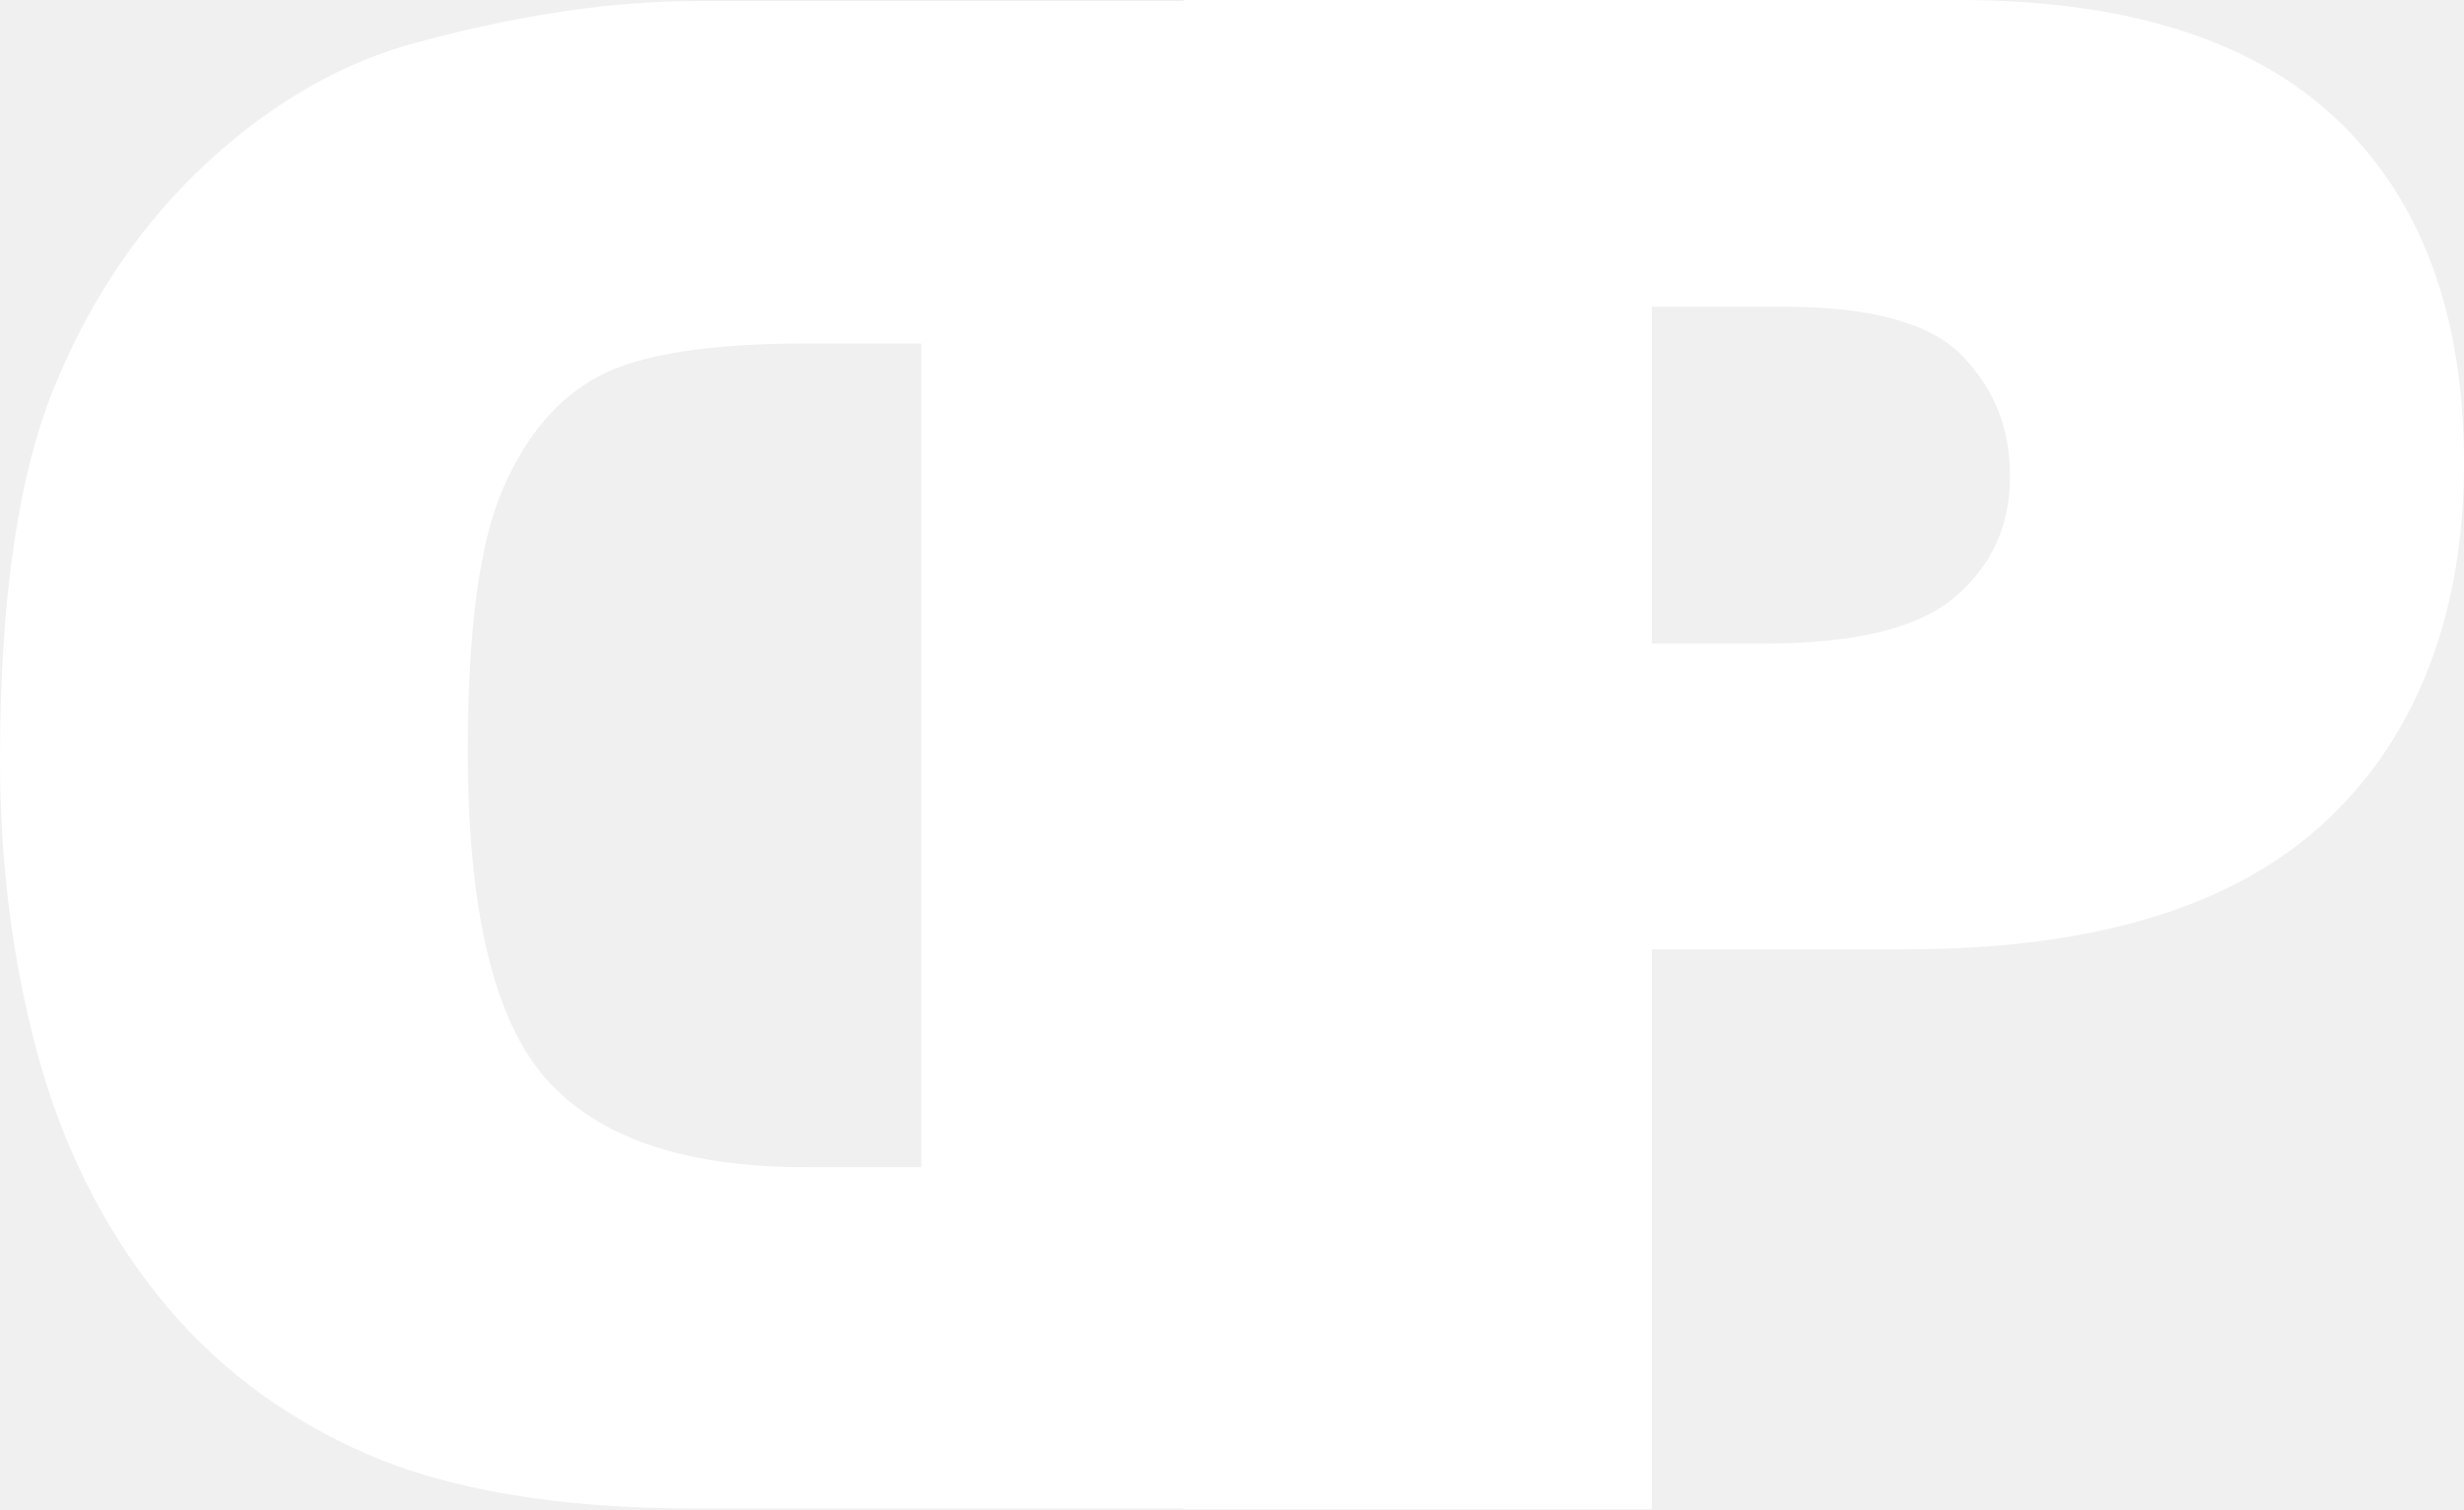
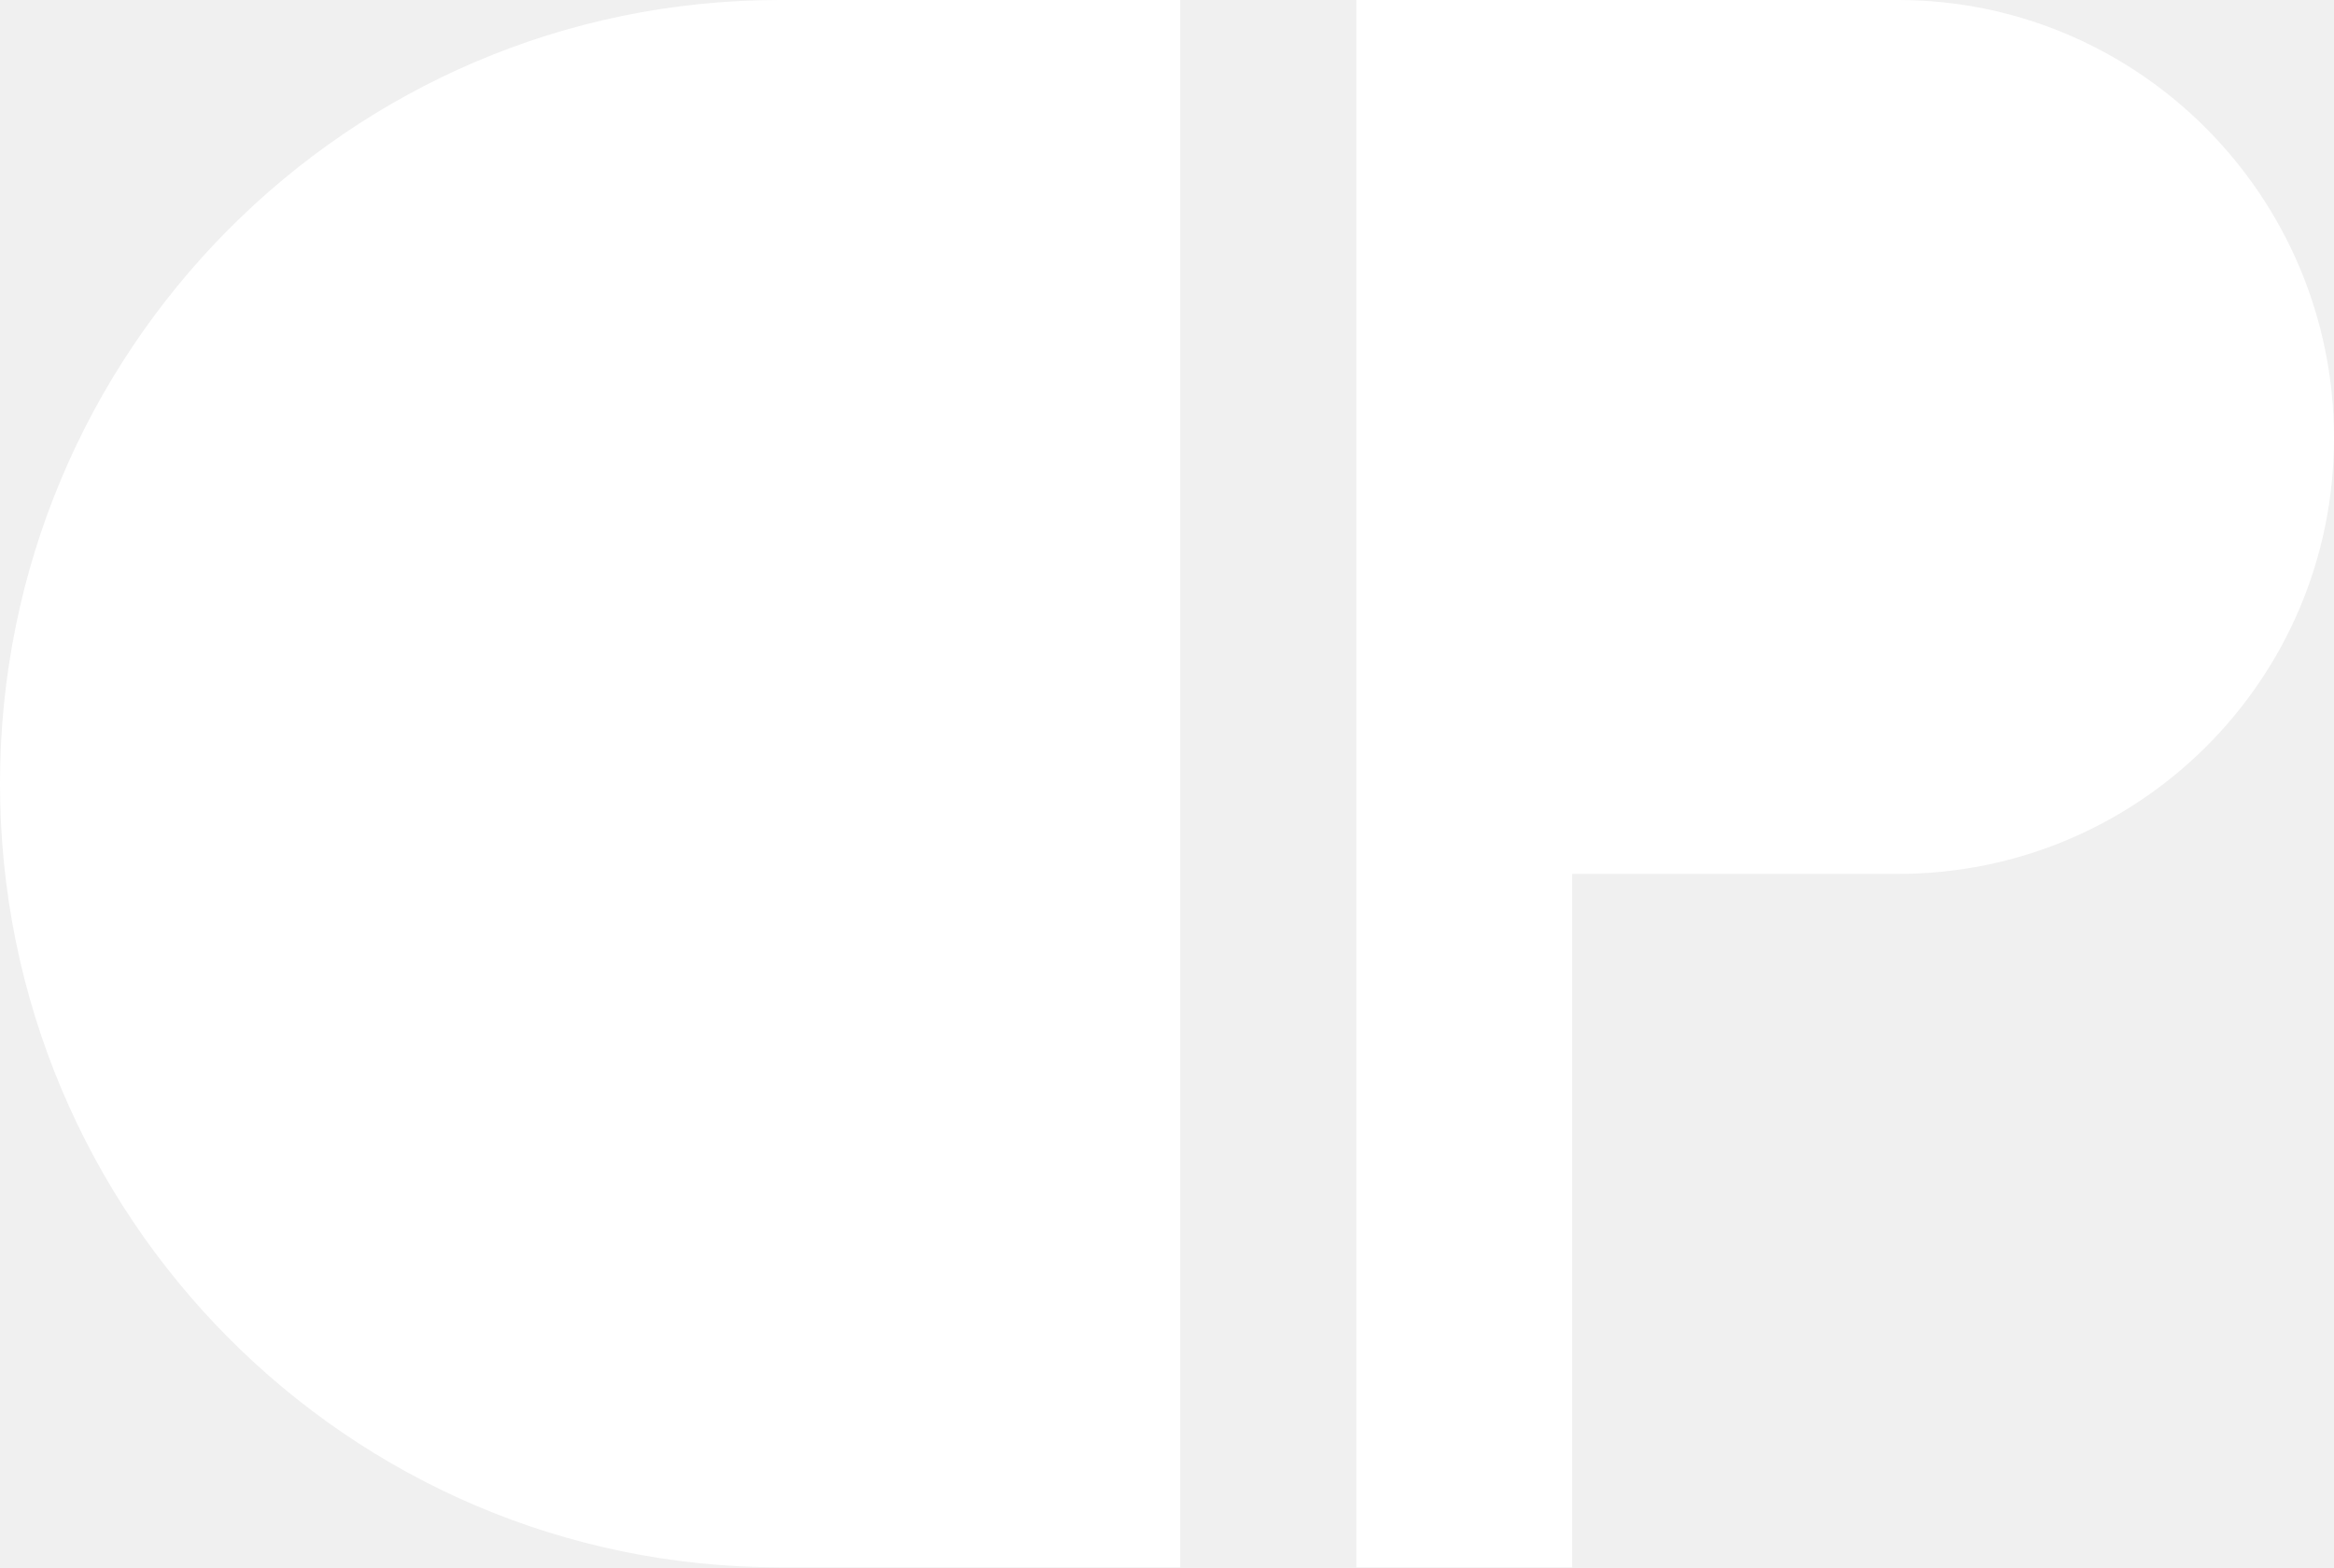
- <svg xmlns="http://www.w3.org/2000/svg" id="Laag_2" data-name="Laag 2" viewBox="0 0 233.75 143.16">
+ <svg xmlns="http://www.w3.org/2000/svg" id="Laag_1" data-name="Laag 1" viewBox="0 0 212 142.4">
  <defs>
    <style>
      .cls-1 {
        fill: #fff;
      }
    </style>
  </defs>
-   <g id="Laag_1-2" data-name="Laag 1">
-     <g>
-       <path class="cls-1" d="M131.59,143.1H65.94c-12.94,0-23.39-1.76-31.36-5.27-7.96-3.51-14.55-8.55-19.75-15.12-5.2-6.57-8.97-14.21-11.32-22.92-2.34-8.72-3.51-17.95-3.51-27.7,0-15.28,1.74-27.13,5.22-35.55,3.48-8.42,8.31-15.48,14.49-21.17,6.18-5.69,12.81-9.48,19.9-11.36C49.29,1.4,58.07,.1,65.94,.1h65.65V143.1Zm-44.19-32.38V32.58h-10.83c-9.23,0-15.8,1.02-19.7,3.07s-6.96,5.62-9.17,10.73c-2.21,5.1-3.32,13.38-3.32,24.83,0,15.15,2.47,25.52,7.41,31.12,4.94,5.59,13.14,8.39,24.58,8.39h11.02Z" />
-       <path class="cls-1" d="M112.26,0h73.54c16.02,0,28.01,3.81,35.99,11.43,7.97,7.62,11.96,18.46,11.96,32.52s-4.35,25.75-13.04,33.89c-8.69,8.14-21.96,12.21-39.79,12.21h-24.22v53.12h-44.43V0Zm44.43,61.04h10.84c8.53,0,14.52-1.48,17.97-4.44,3.45-2.96,5.18-6.75,5.18-11.38s-1.5-8.3-4.49-11.43c-3-3.12-8.63-4.69-16.89-4.69h-12.6v31.93Z" />
-     </g>
-   </g>
+   <path class="cls-1" d="M70.8,0C31.6,0,0,32,0,71.2s31.6,71.2,70.8,71.2h36.4V0h-36.4Z" />
+   <path class="cls-1" d="M172.4,0c21.8,0,39.6,17.8,39.6,39.8s-17.8,39.6-39.6,39.6h-29.6v63h-19.6V0h49.2Z" />
</svg>
